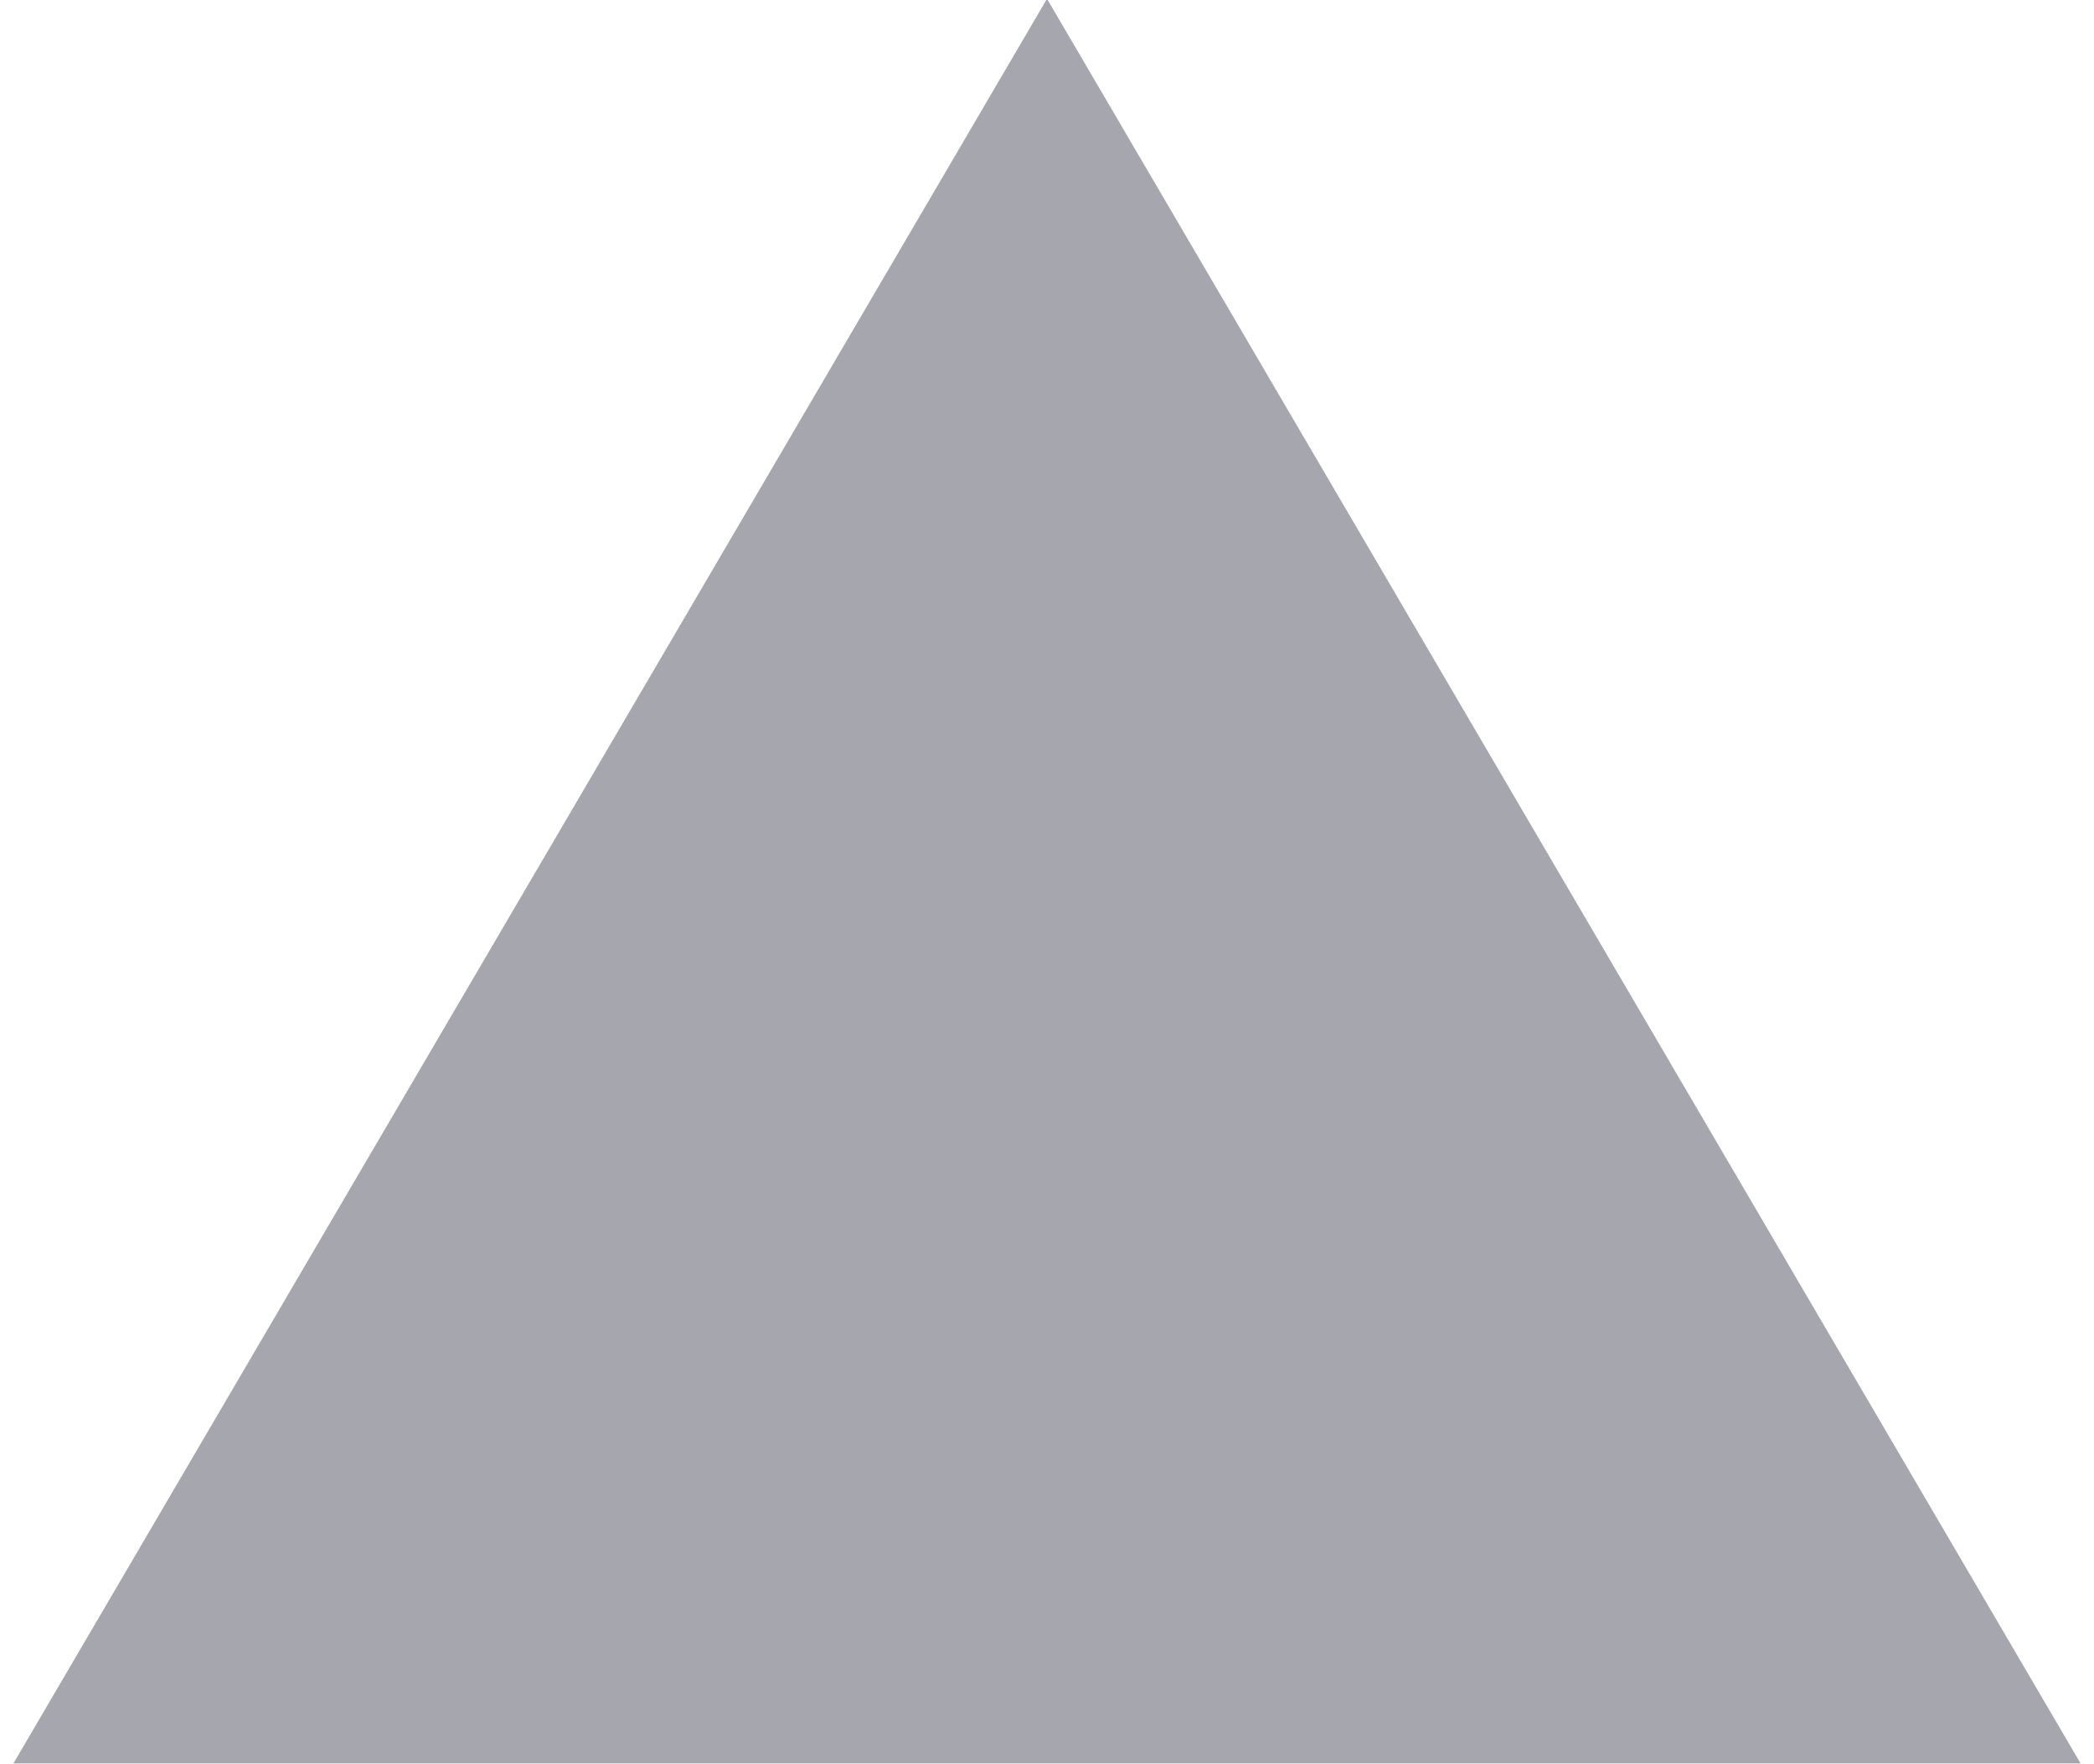
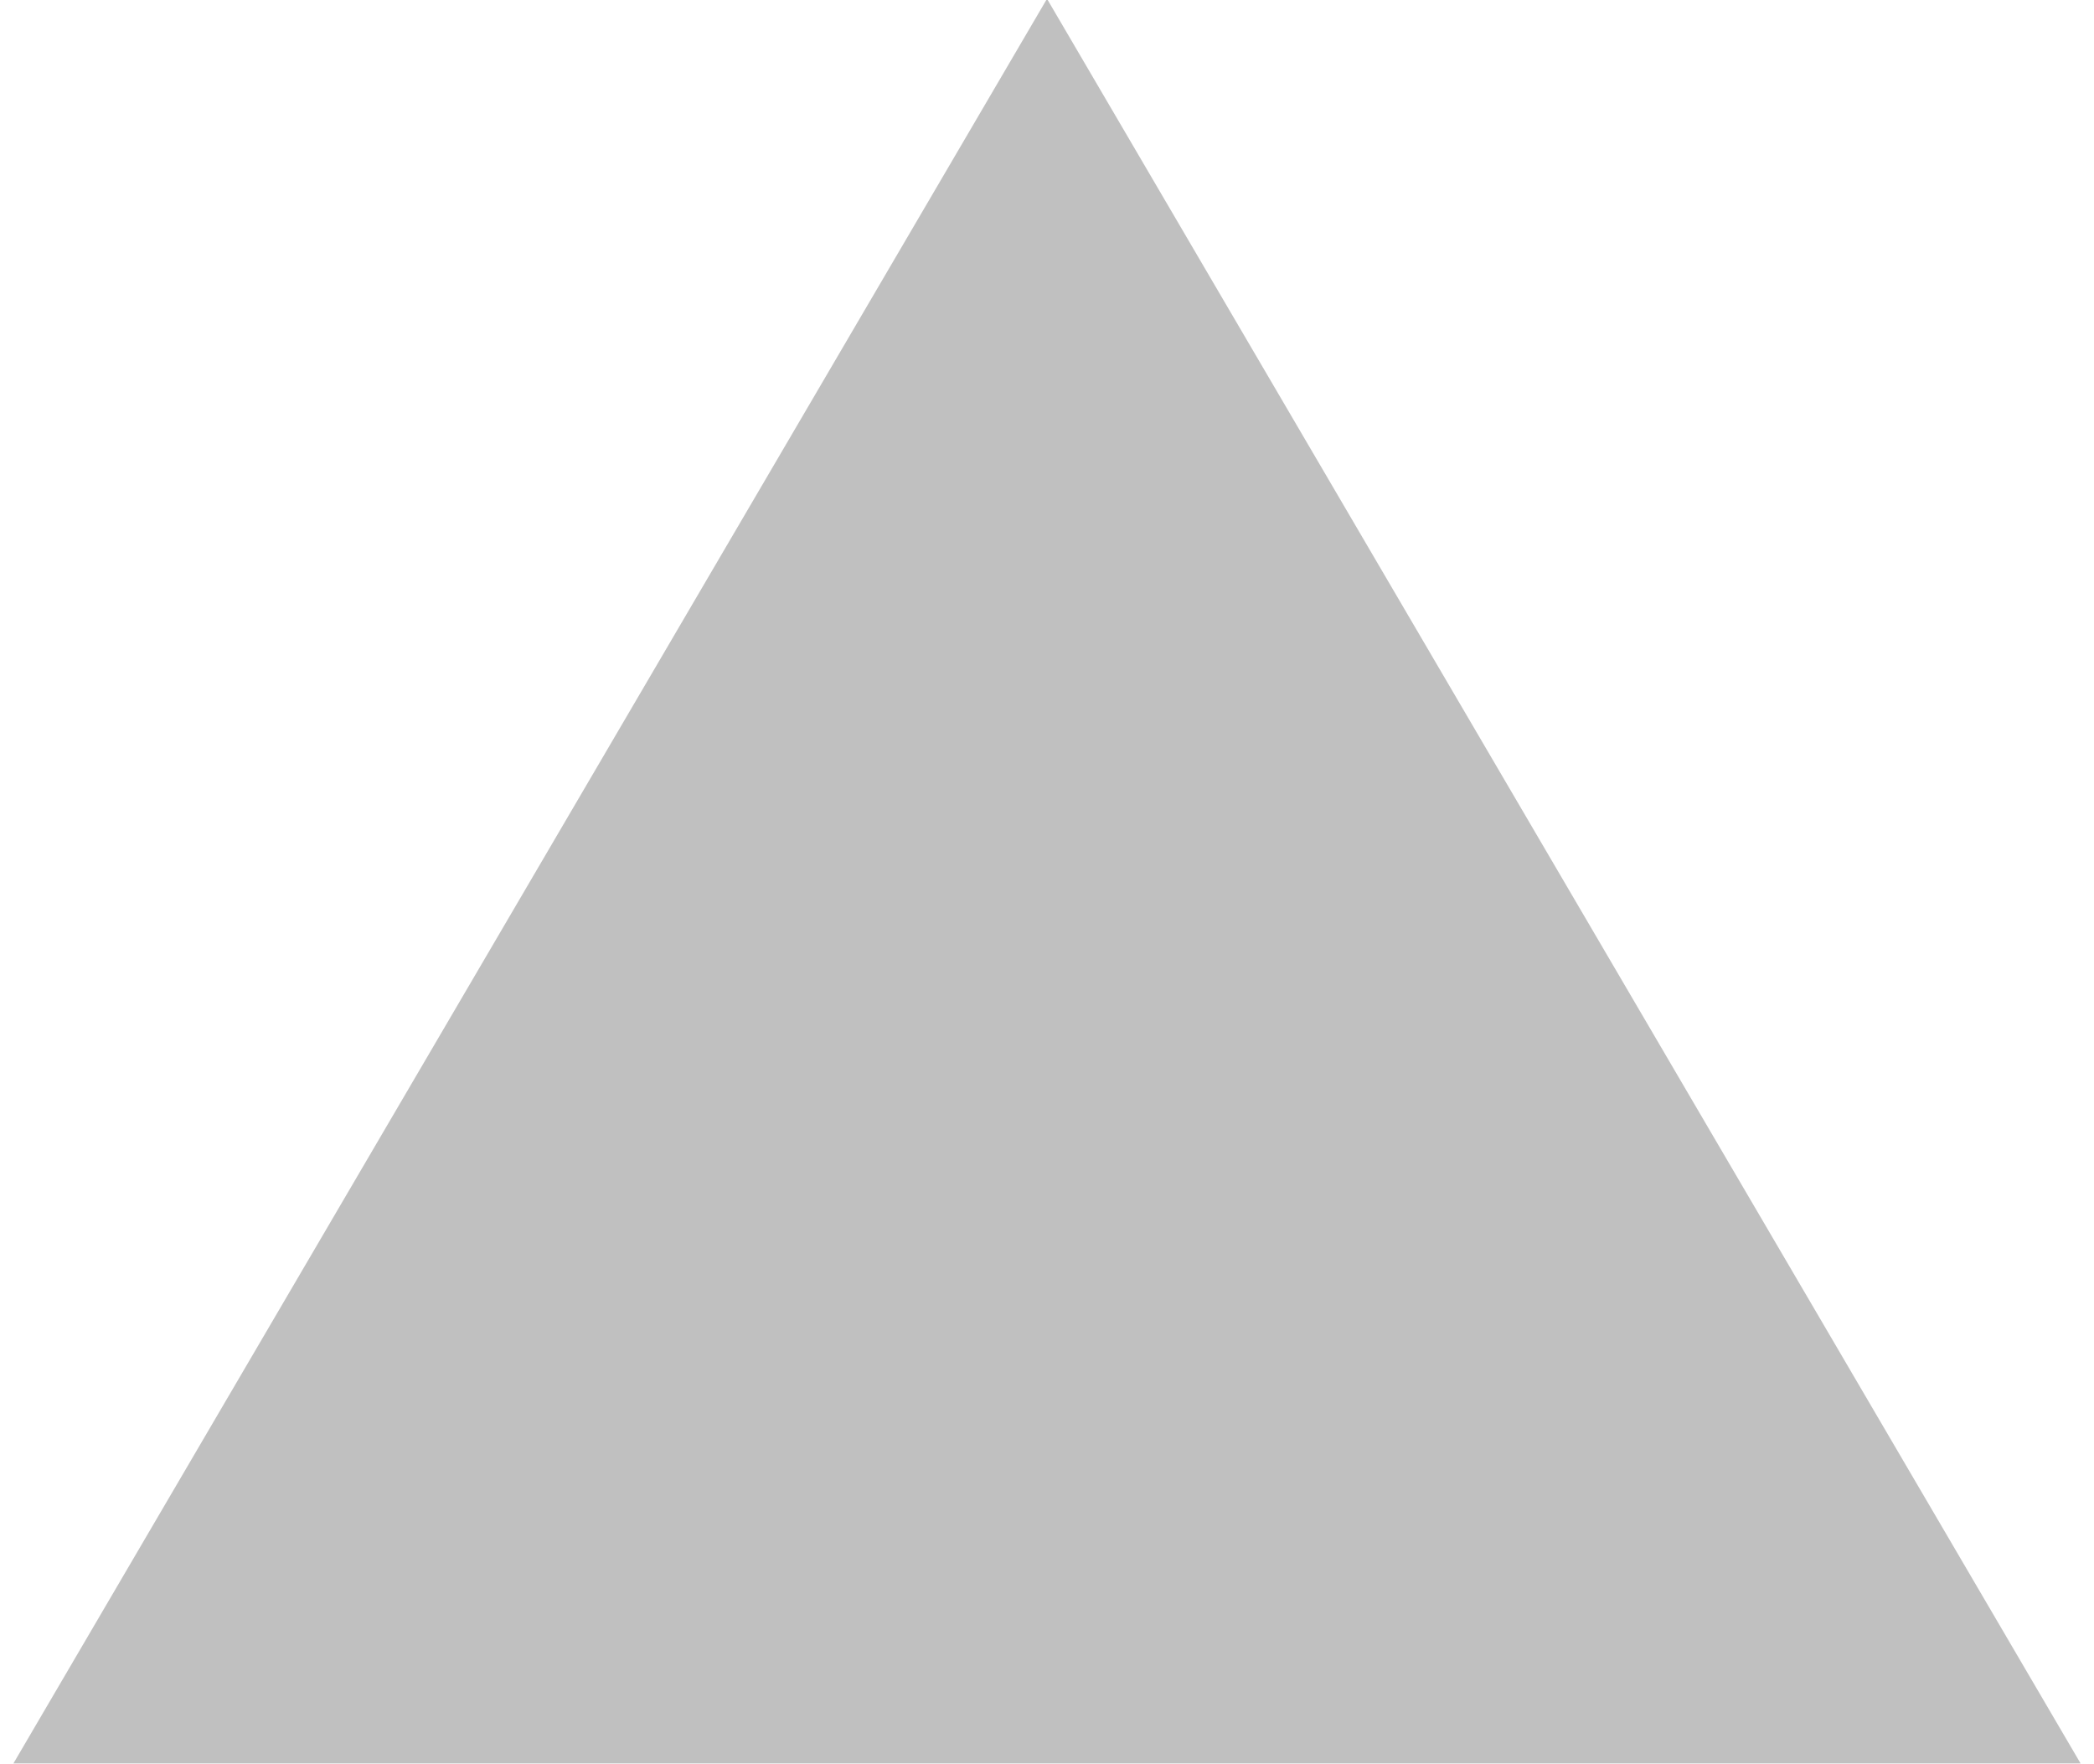
<svg xmlns="http://www.w3.org/2000/svg" width="76px" height="64px" viewBox="0 0 76 64" version="1.1">
  <defs />
  <g id="Page-1" stroke="none" stroke-width="1" fill="none" fill-rule="evenodd">
-     <g id="noun_1041104_cc" transform="translate(0, -1)" fill-rule="nonzero" fill="#A6A6AE">
+     <g class="path" transform="translate(0, -1)" fill-rule="nonzero" fill="#C0C0C0">
      <g id="Group" transform="translate(0, 0.63782)">
        <polygon id="Shape" points="0.487 64.364 75.513 64.364 38 0.319" />
      </g>
    </g>
  </g>
</svg>
